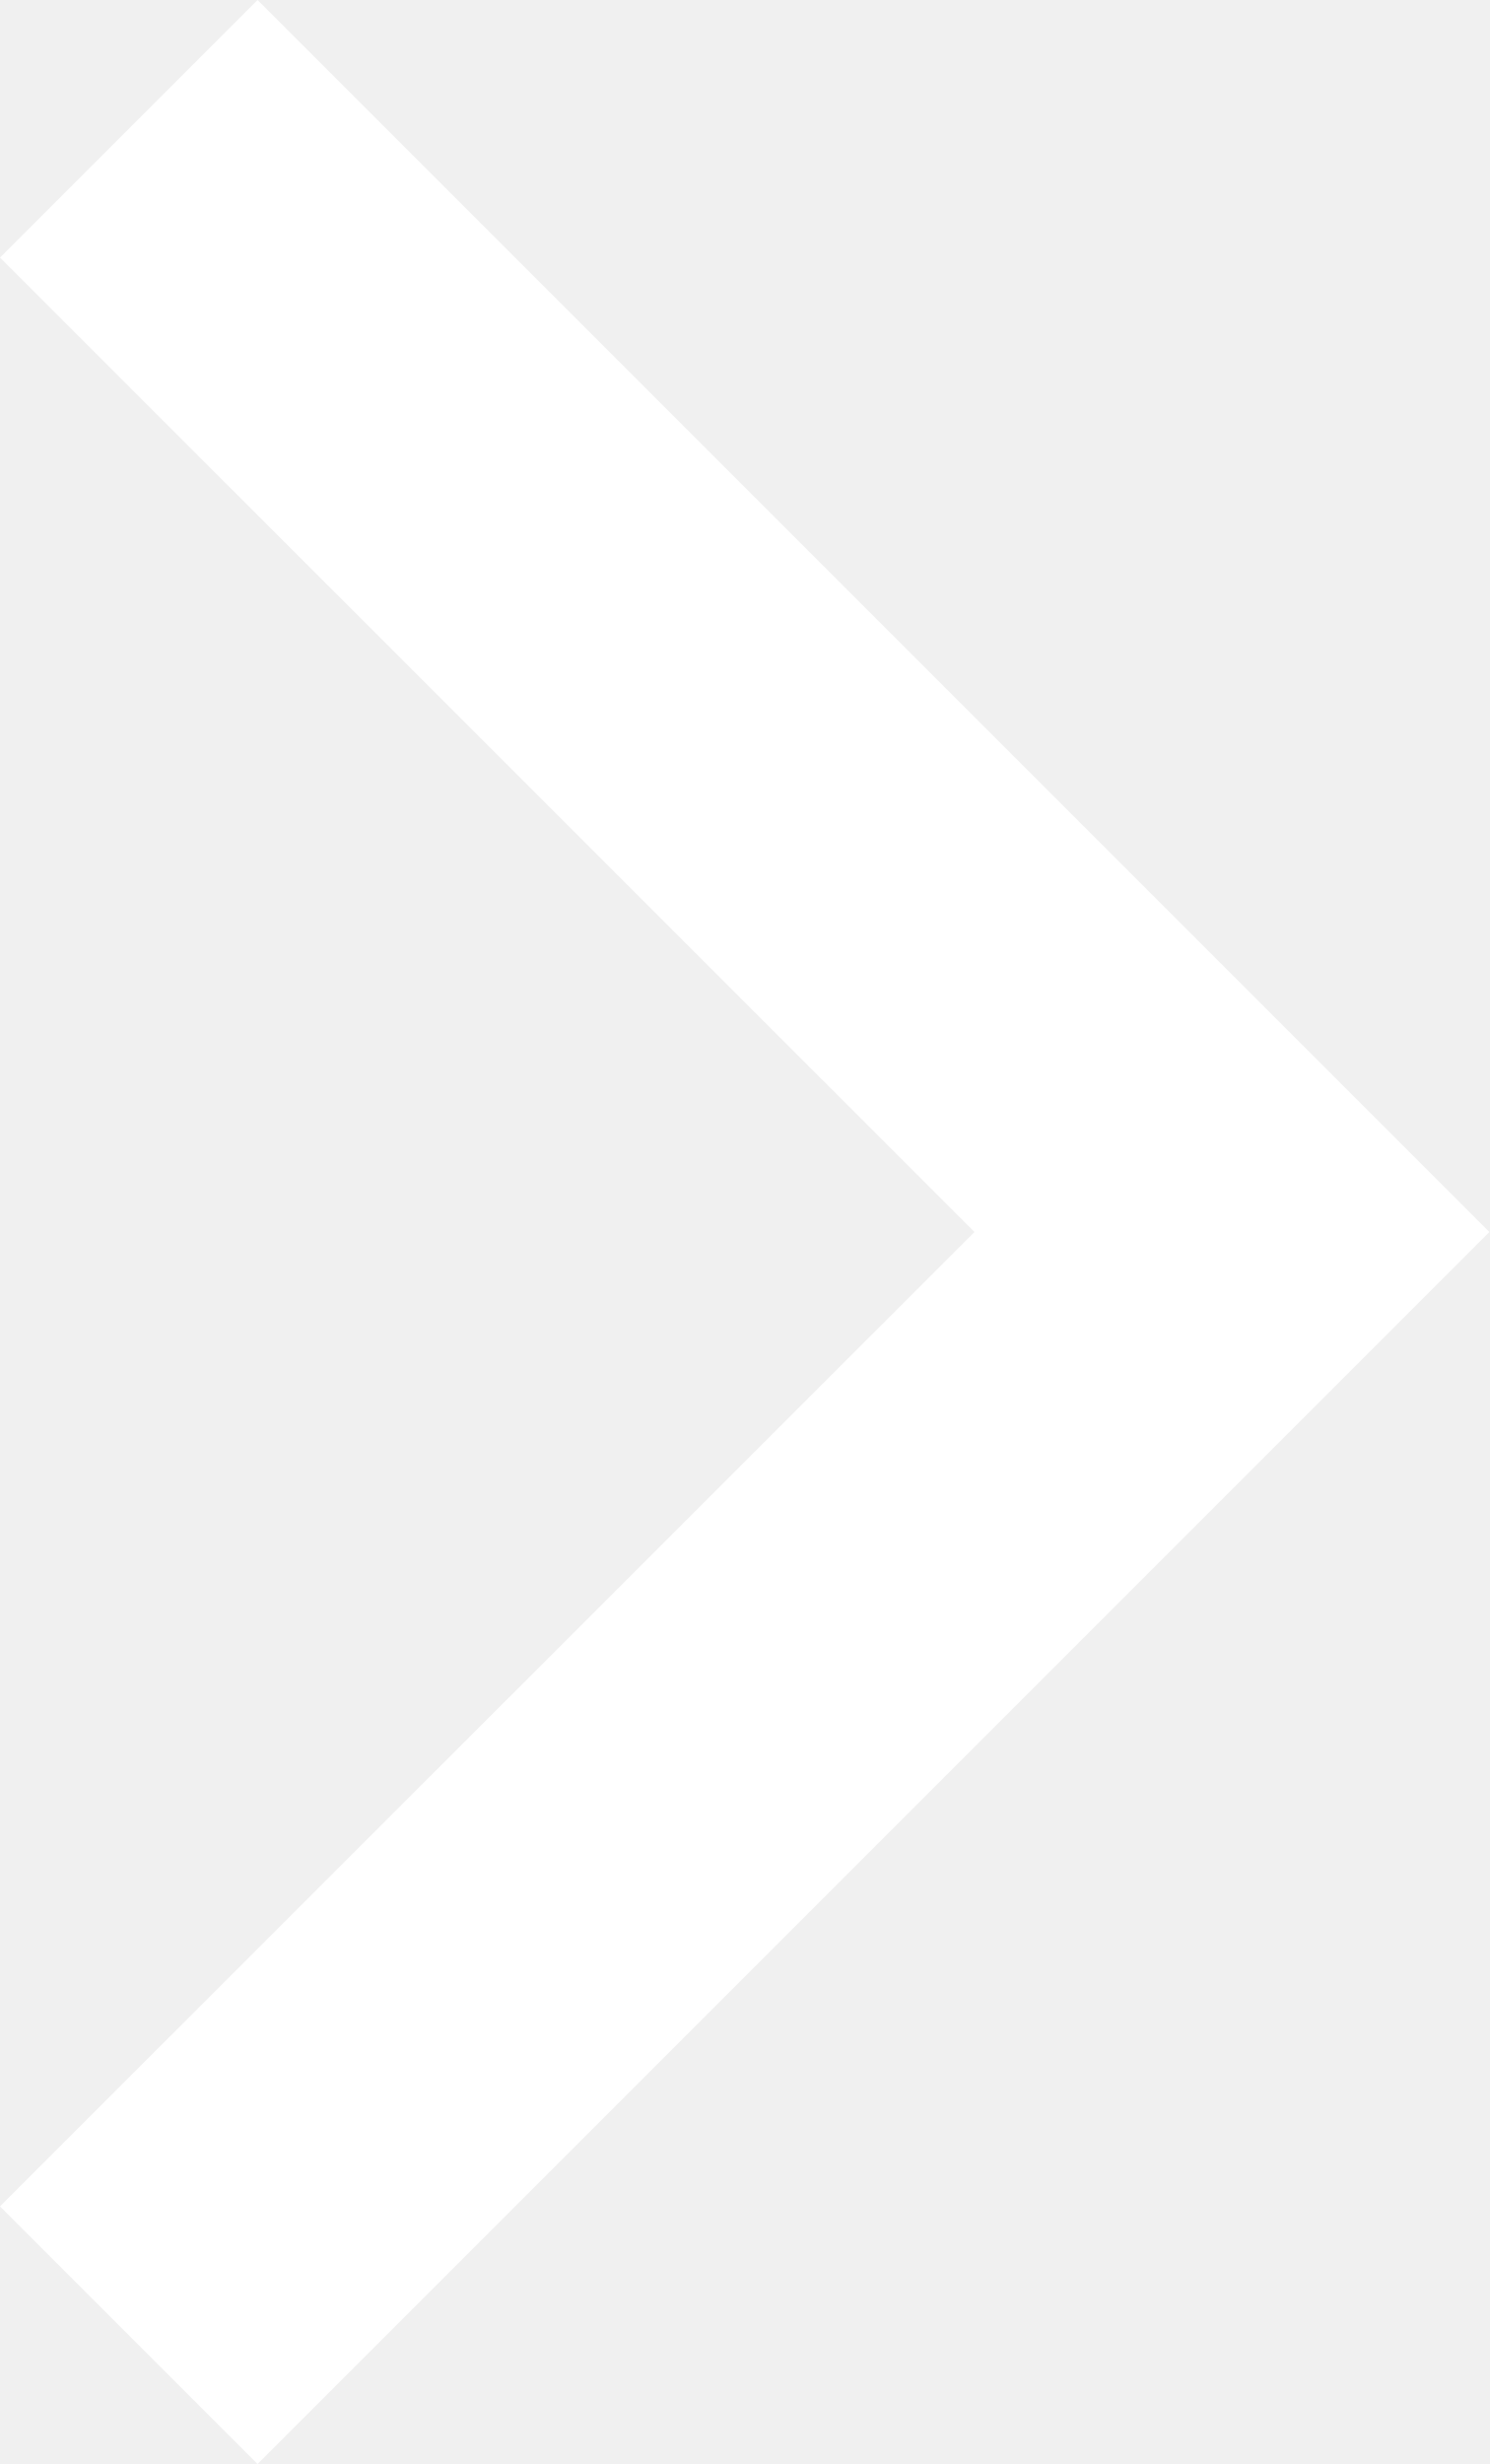
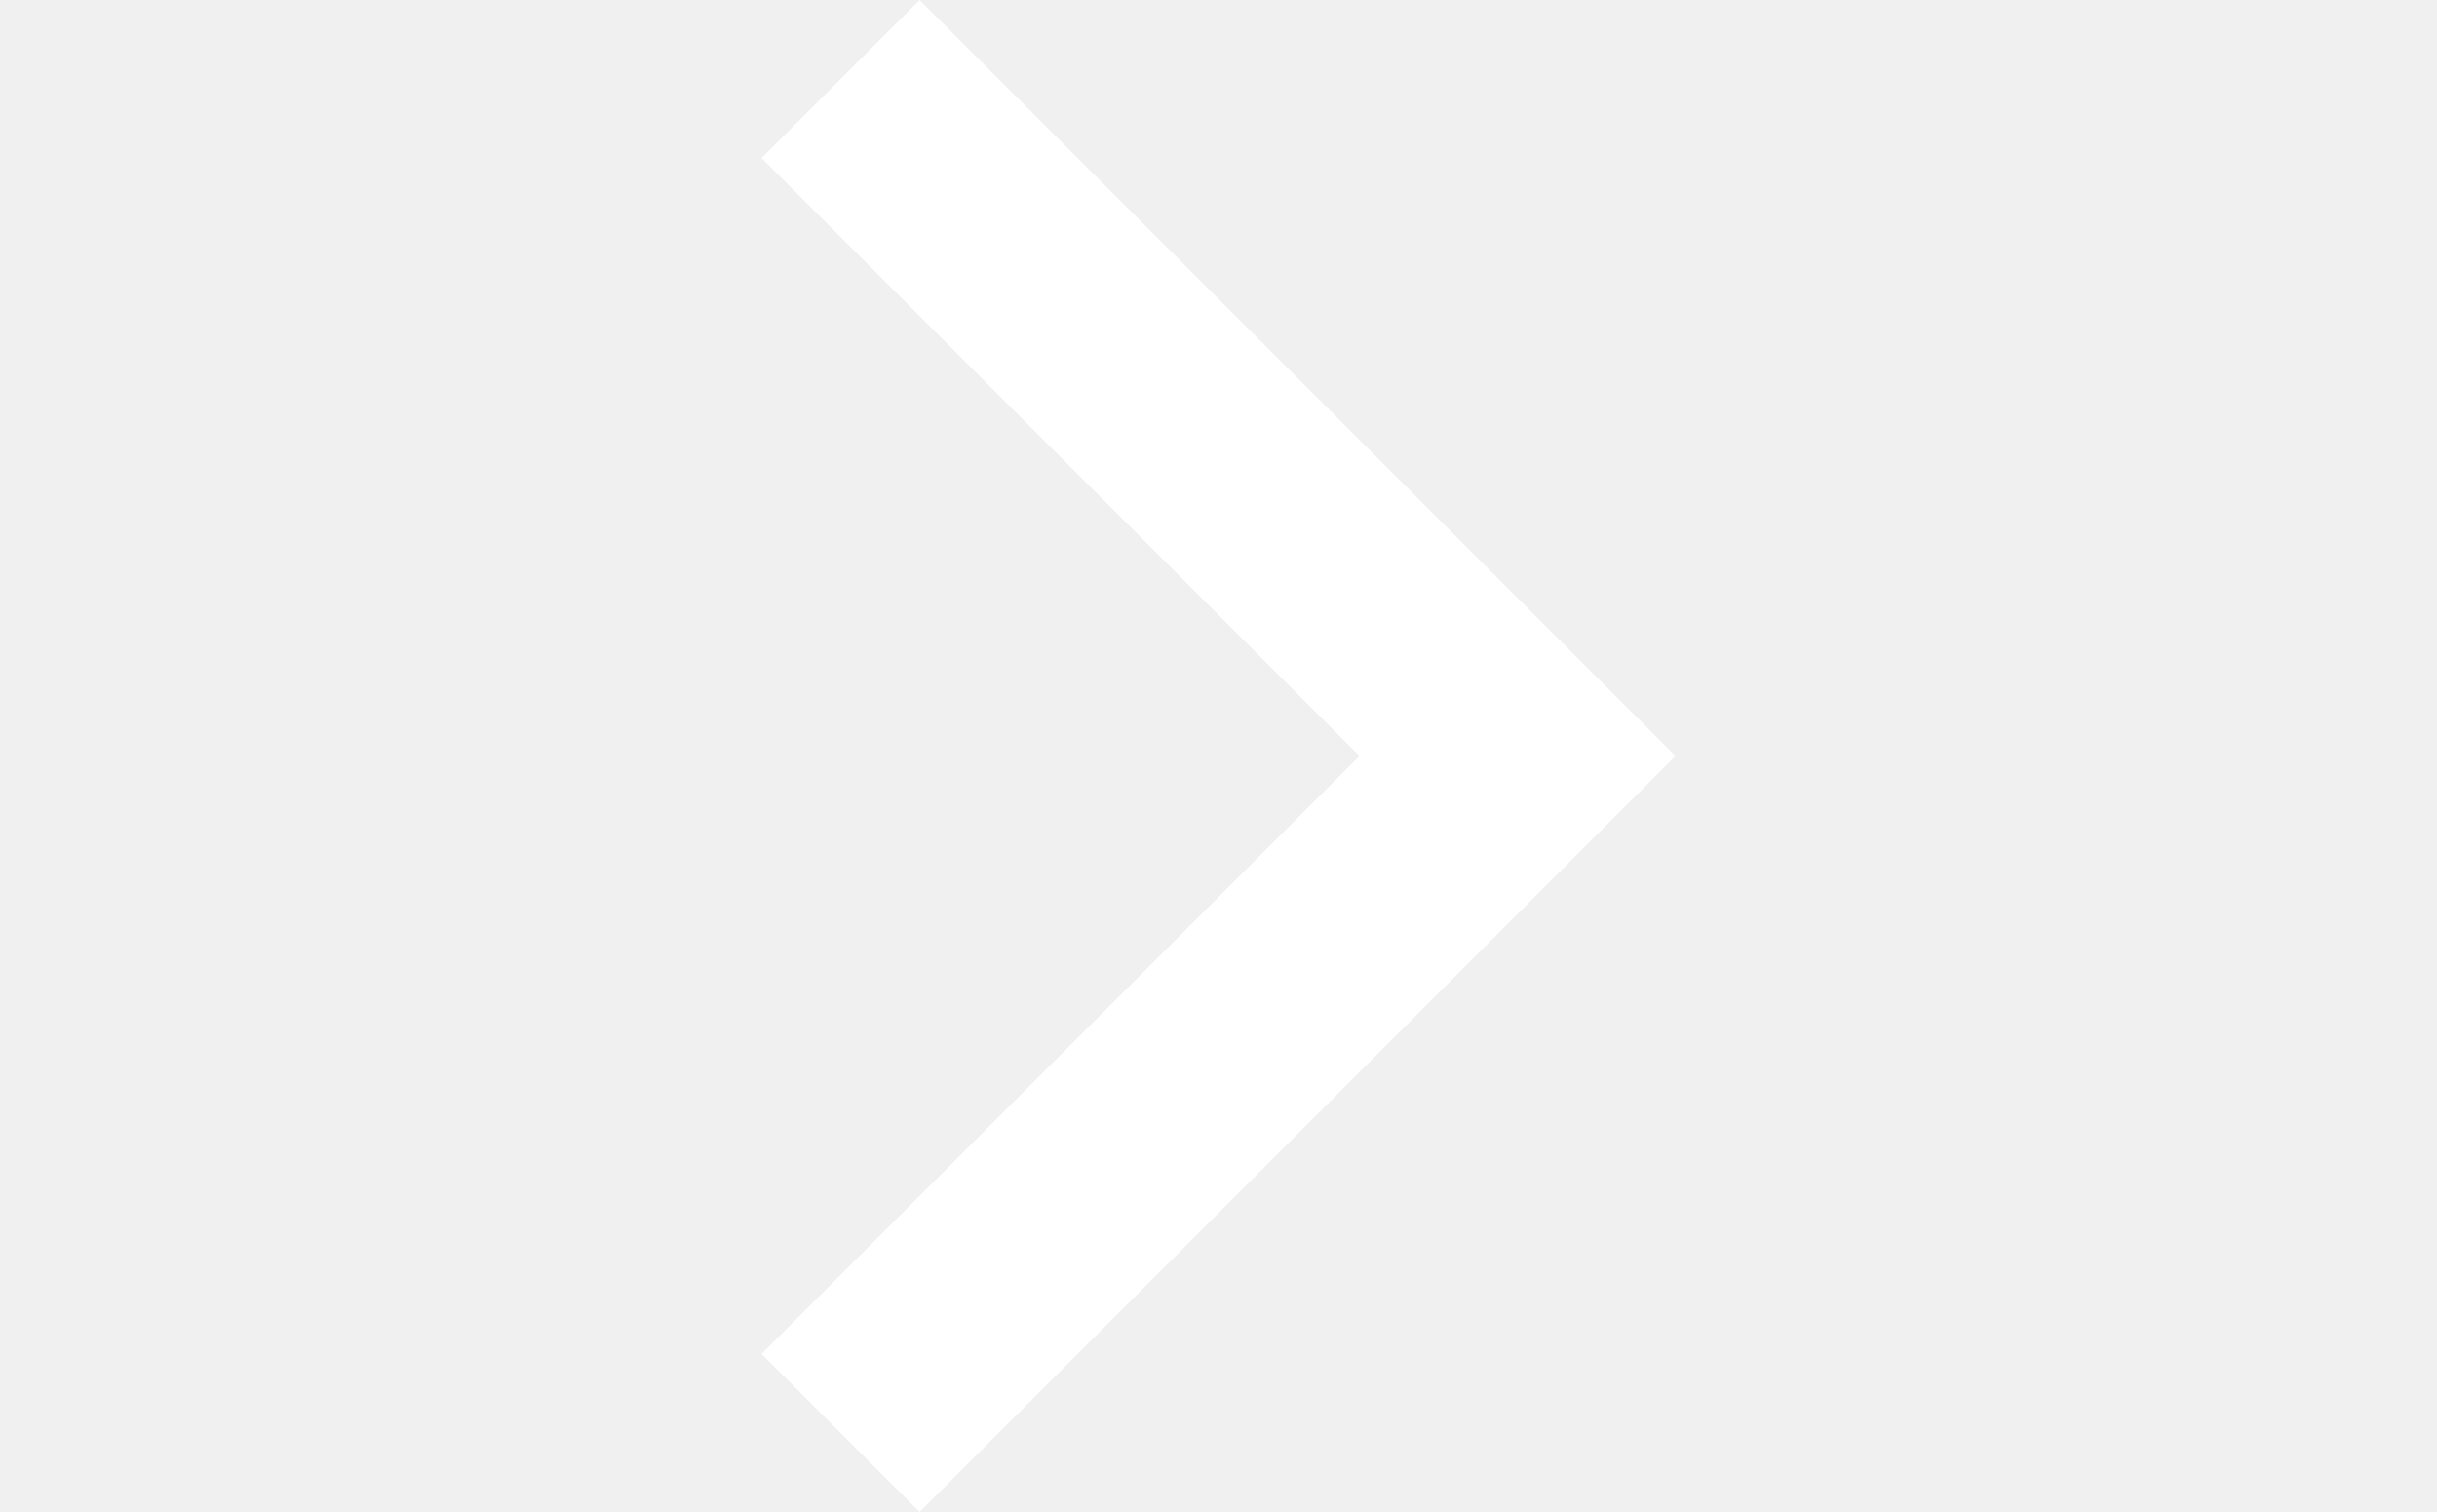
- <svg xmlns="http://www.w3.org/2000/svg" width="24.178" height="40" viewBox="0 0 24.178 40">
+ <svg xmlns="http://www.w3.org/2000/svg" width="24.178" height="15" viewBox="0 0 24.178 40">
  <g id="np_arrow-right_888647_000000" transform="translate(-53.332 -22.082)">
    <path id="Path_4026" data-name="Path 4026" d="M57.513,62.082,53.332,57.9,69.154,42.082,53.332,26.263l4.181-4.181,20,20Z" fill="#fff" />
  </g>
</svg>
